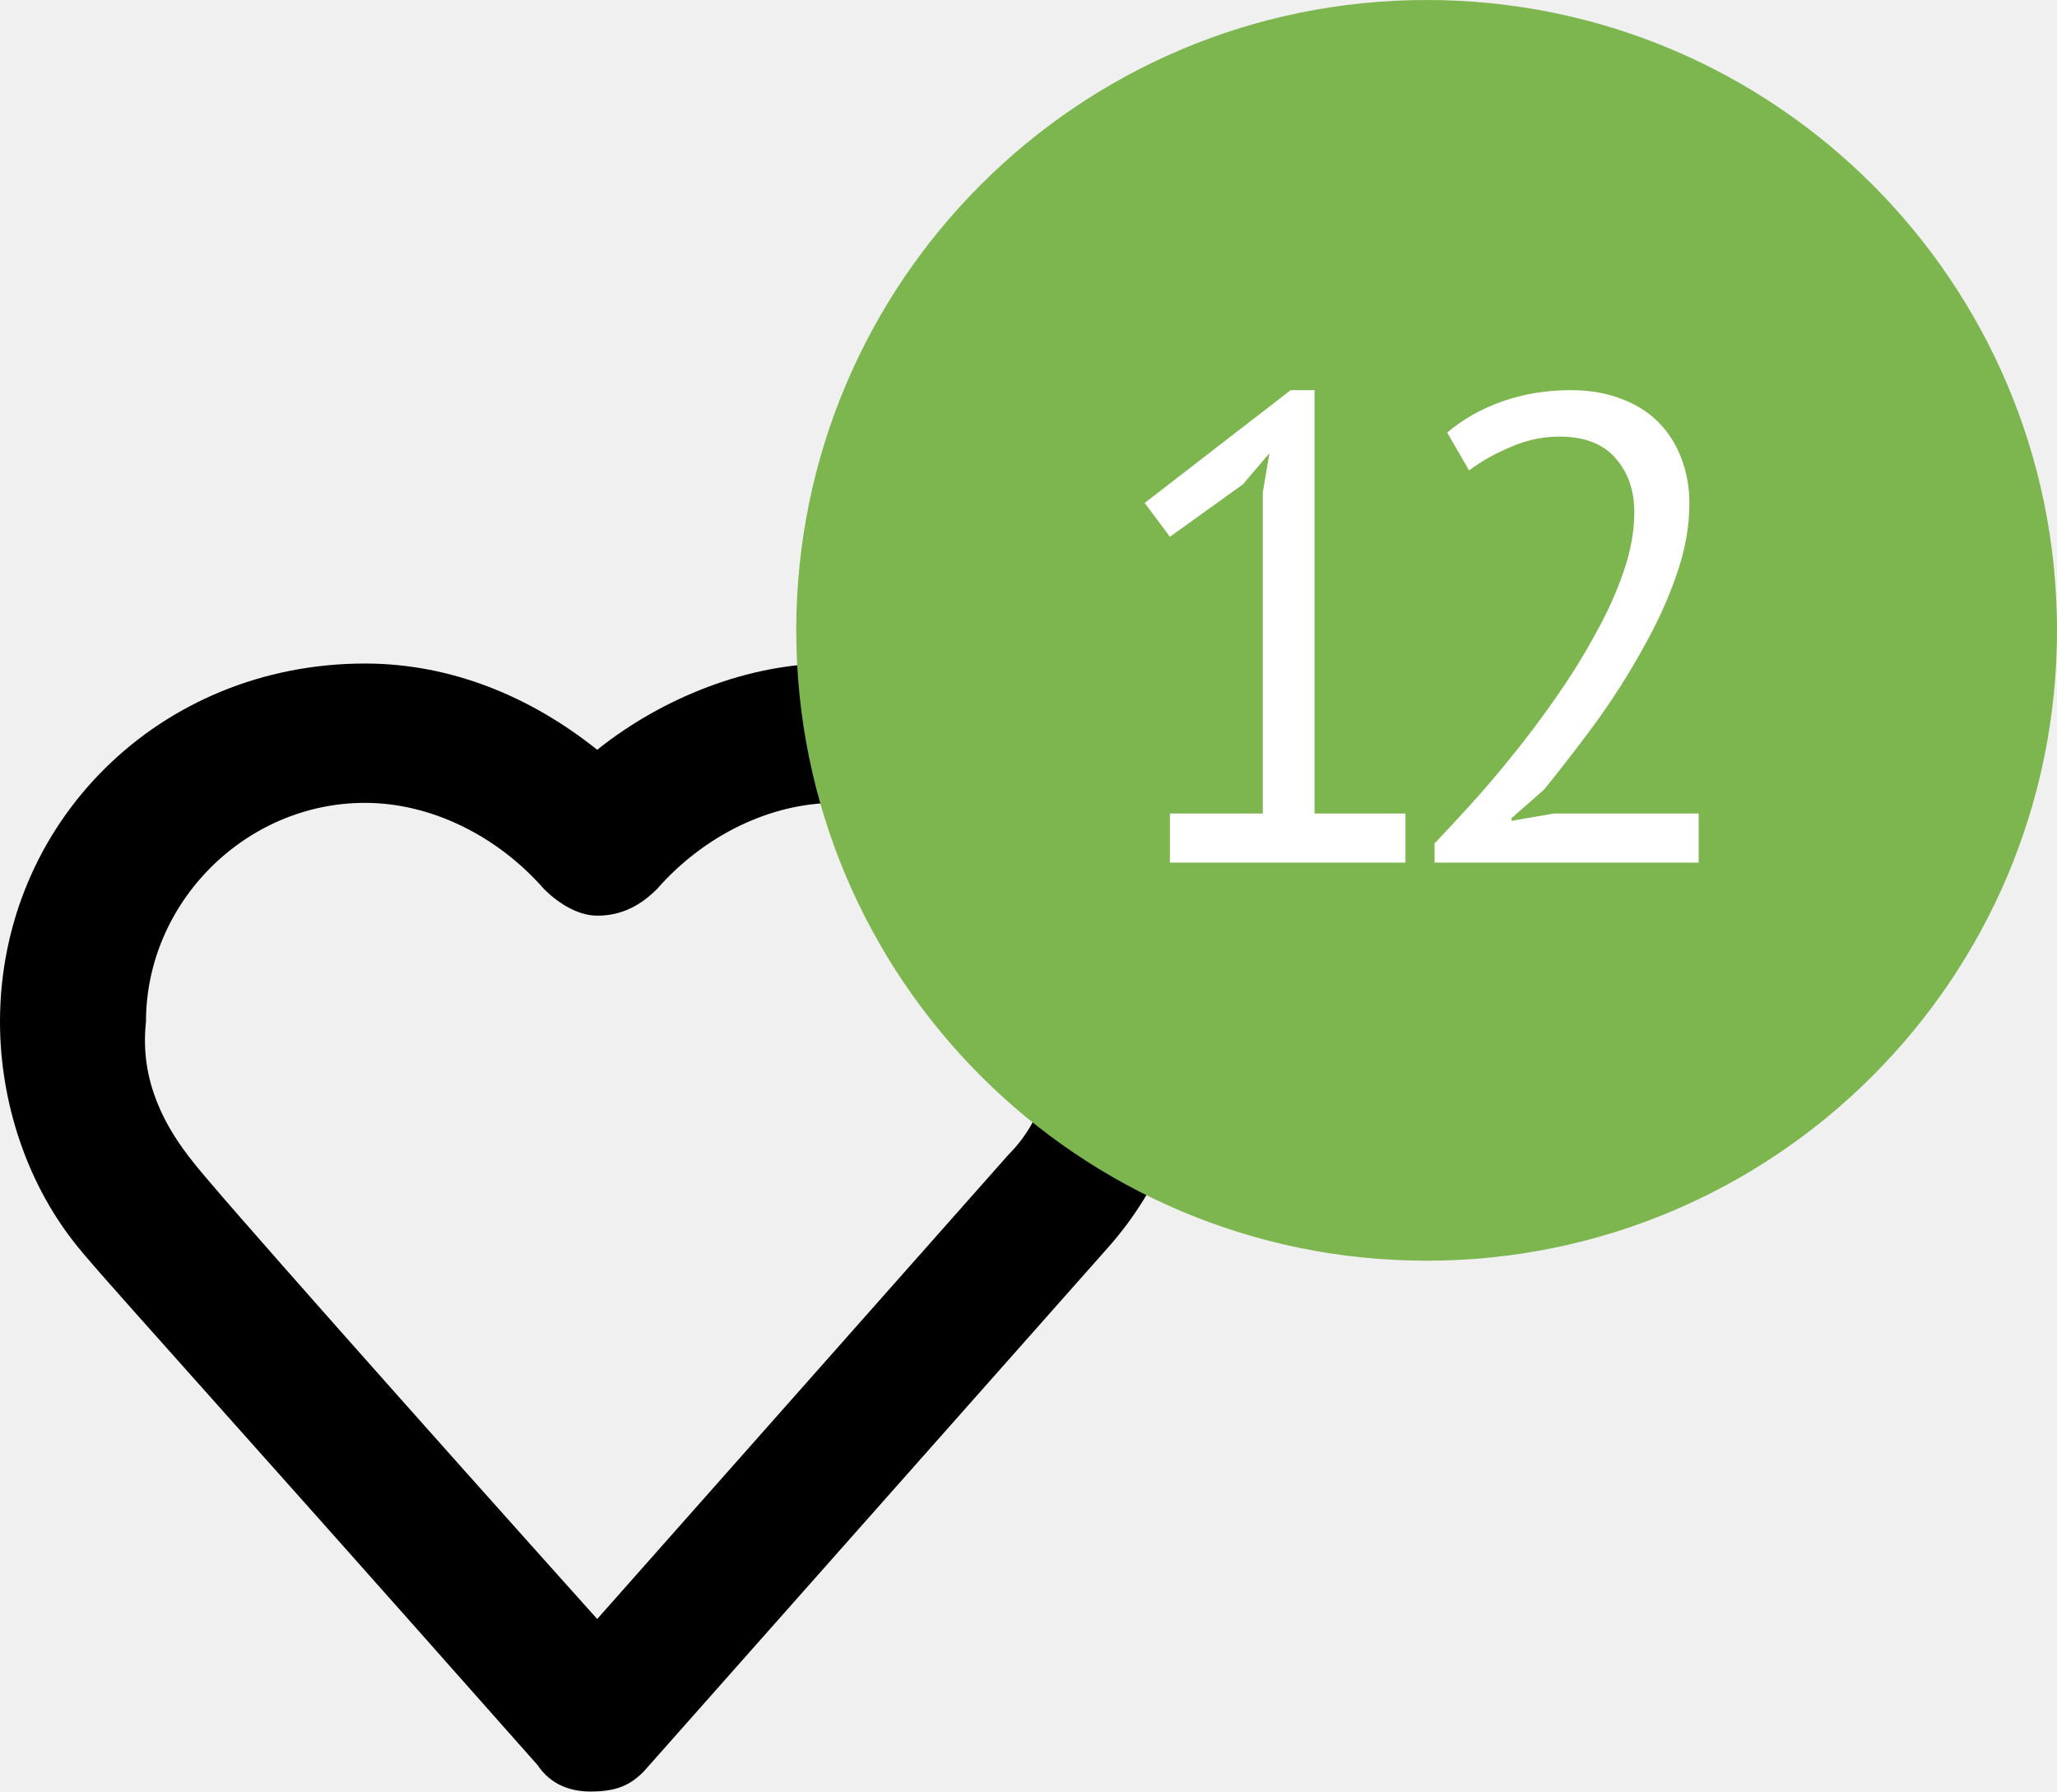
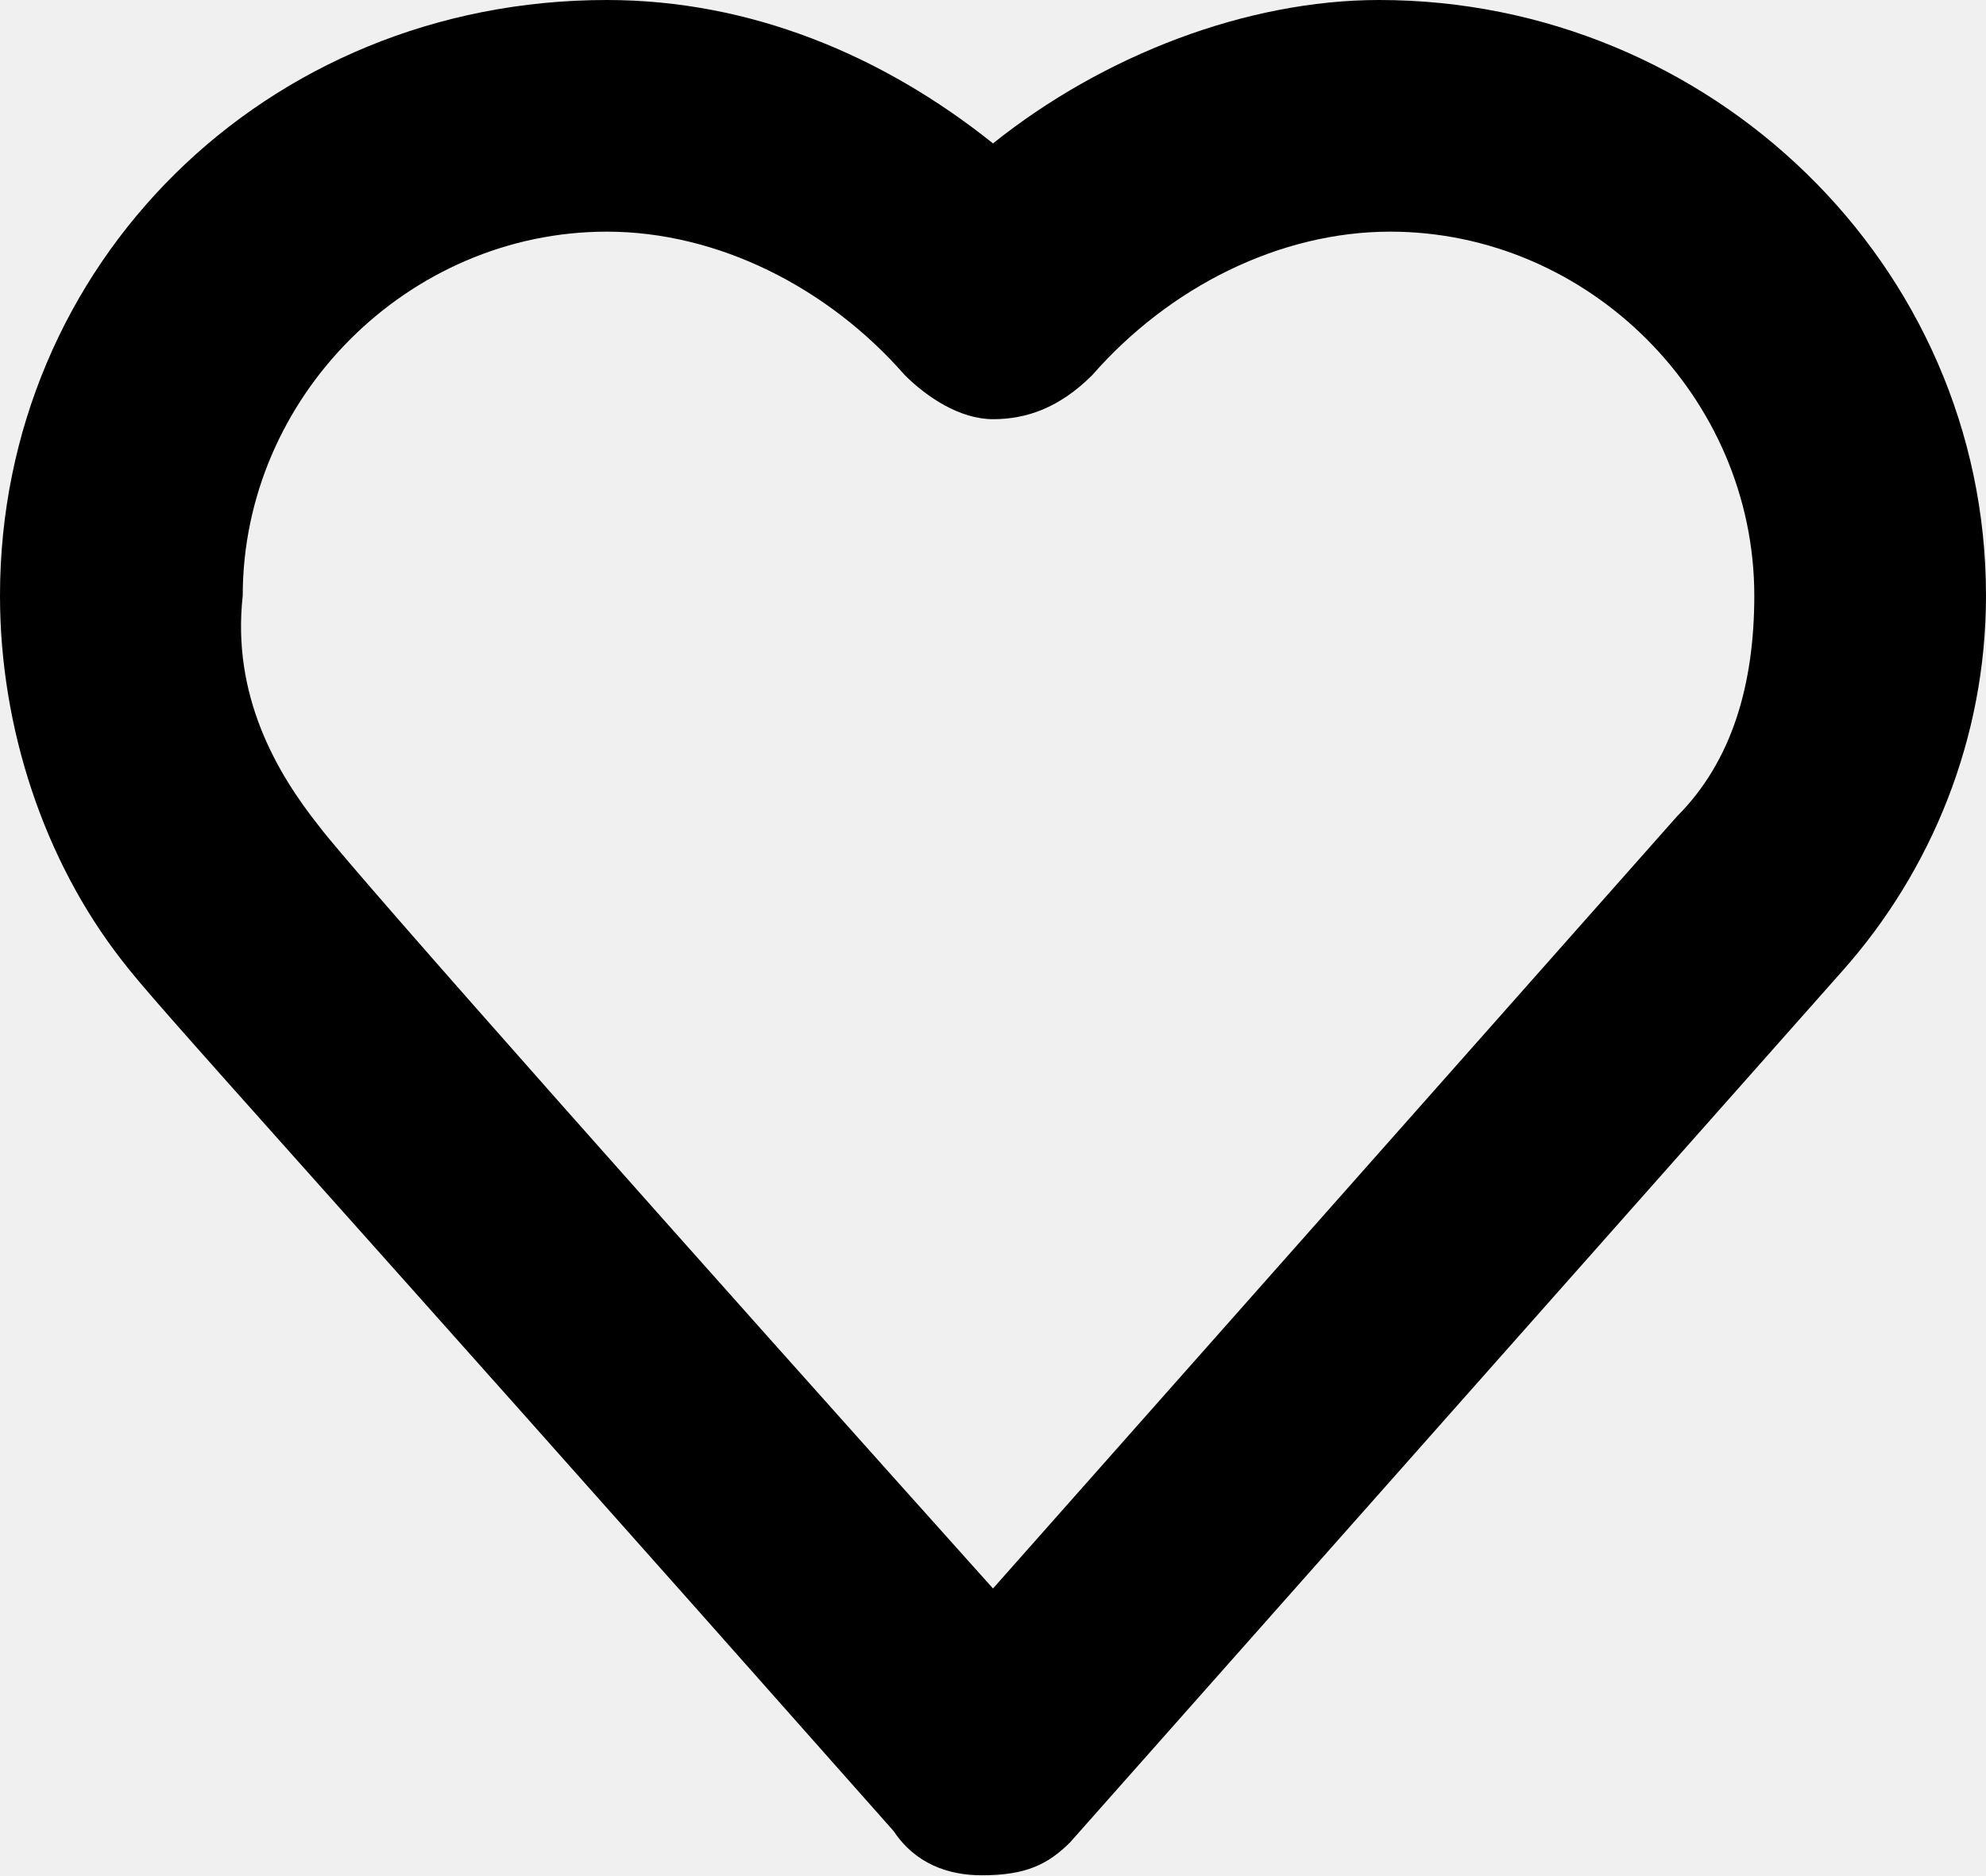
- <svg xmlns="http://www.w3.org/2000/svg" width="31" height="27" viewBox="0 0 31 27" fill="none">
-   <path d="M8.9 27C8.6 27 8.3 26.9 8.1 26.6C2.7 20.5 1.4 19.1 1.1 18.7C0.4 17.8 0 16.6 0 15.4C0 12.4 2.4 10 5.5 10C6.8 10 8 10.5 9 11.3C10 10.5 11.3 10 12.5 10C15.5 10 18 12.4 18 15.4C18 16.7 17.5 17.9 16.7 18.8L9.7 26.7C9.5 26.9 9.3 27 8.9 27ZM2.9 17.5C3.2 17.9 6.4 21.5 9 24.4L15.2 17.4C15.7 16.9 15.9 16.2 15.9 15.4C15.9 13.6 14.4 12.1 12.6 12.1C11.6 12.1 10.6 12.6 9.9 13.4C9.6 13.7 9.3 13.8 9 13.8C8.7 13.8 8.4 13.6 8.2 13.4C7.5 12.6 6.5 12.1 5.5 12.1C3.7 12.1 2.2 13.6 2.2 15.4C2.1 16.3 2.5 17 2.9 17.5C2.8 17.5 2.8 17.5 2.9 17.5Z" fill="black" />
-   <path d="M31 9.5C31 14.747 26.747 19 21.5 19C16.253 19 12 14.747 12 9.5C12 4.253 16.253 0 21.5 0C26.747 0 31 4.253 31 9.5Z" fill="#7DB54F" />
-   <path d="M17.631 12.26H19.031V7.42L19.131 6.83L18.731 7.3L17.631 8.09L17.251 7.58L19.451 5.88H19.811V12.26H21.181V13H17.631V12.26ZM25.46 7.59C25.46 7.943 25.393 8.307 25.26 8.68C25.133 9.047 24.963 9.417 24.75 9.79C24.543 10.163 24.31 10.53 24.05 10.89C23.79 11.243 23.53 11.58 23.27 11.9L22.78 12.33V12.37L23.42 12.26H25.6V13H21.62V12.71C21.767 12.557 21.943 12.367 22.15 12.14C22.357 11.913 22.57 11.663 22.79 11.39C23.017 11.11 23.237 10.817 23.45 10.51C23.67 10.197 23.867 9.88 24.04 9.56C24.22 9.24 24.363 8.923 24.47 8.61C24.577 8.297 24.63 8 24.63 7.72C24.63 7.393 24.537 7.123 24.35 6.91C24.163 6.69 23.88 6.58 23.5 6.58C23.247 6.58 23 6.633 22.76 6.74C22.52 6.84 22.313 6.957 22.14 7.09L21.81 6.52C22.043 6.32 22.32 6.163 22.64 6.05C22.96 5.937 23.303 5.88 23.67 5.88C23.957 5.88 24.21 5.923 24.43 6.01C24.65 6.09 24.837 6.207 24.99 6.36C25.143 6.513 25.26 6.697 25.34 6.91C25.42 7.117 25.46 7.343 25.46 7.59Z" fill="white" />
+ <svg xmlns="http://www.w3.org/2000/svg" width="18" height="17" viewBox="0 0 18 17" fill="none">
+   <path d="M8.9 17C8.6 17 8.3 16.9 8.1 16.6C2.7 10.5 1.4 9.1 1.1 8.7C0.4 7.8 0 6.6 0 5.4C0 2.4 2.4 0 5.5 0C6.8 0 8 0.5 9 1.3C10 0.5 11.3 0 12.5 0C15.5 0 18 2.4 18 5.4C18 6.7 17.5 7.9 16.7 8.8L9.7 16.7C9.5 16.9 9.3 17 8.9 17ZM2.9 7.5C3.2 7.9 6.4 11.5 9 14.4L15.2 7.4C15.7 6.9 15.9 6.2 15.9 5.4C15.9 3.6 14.4 2.1 12.6 2.1C11.6 2.1 10.6 2.6 9.9 3.4C9.6 3.7 9.3 3.8 9 3.8C8.7 3.8 8.4 3.6 8.2 3.4C7.5 2.6 6.5 2.1 5.5 2.1C3.7 2.1 2.2 3.6 2.2 5.4C2.1 6.3 2.5 7 2.9 7.5C2.8 7.5 2.8 7.5 2.9 7.5Z" fill="black" />
</svg>
